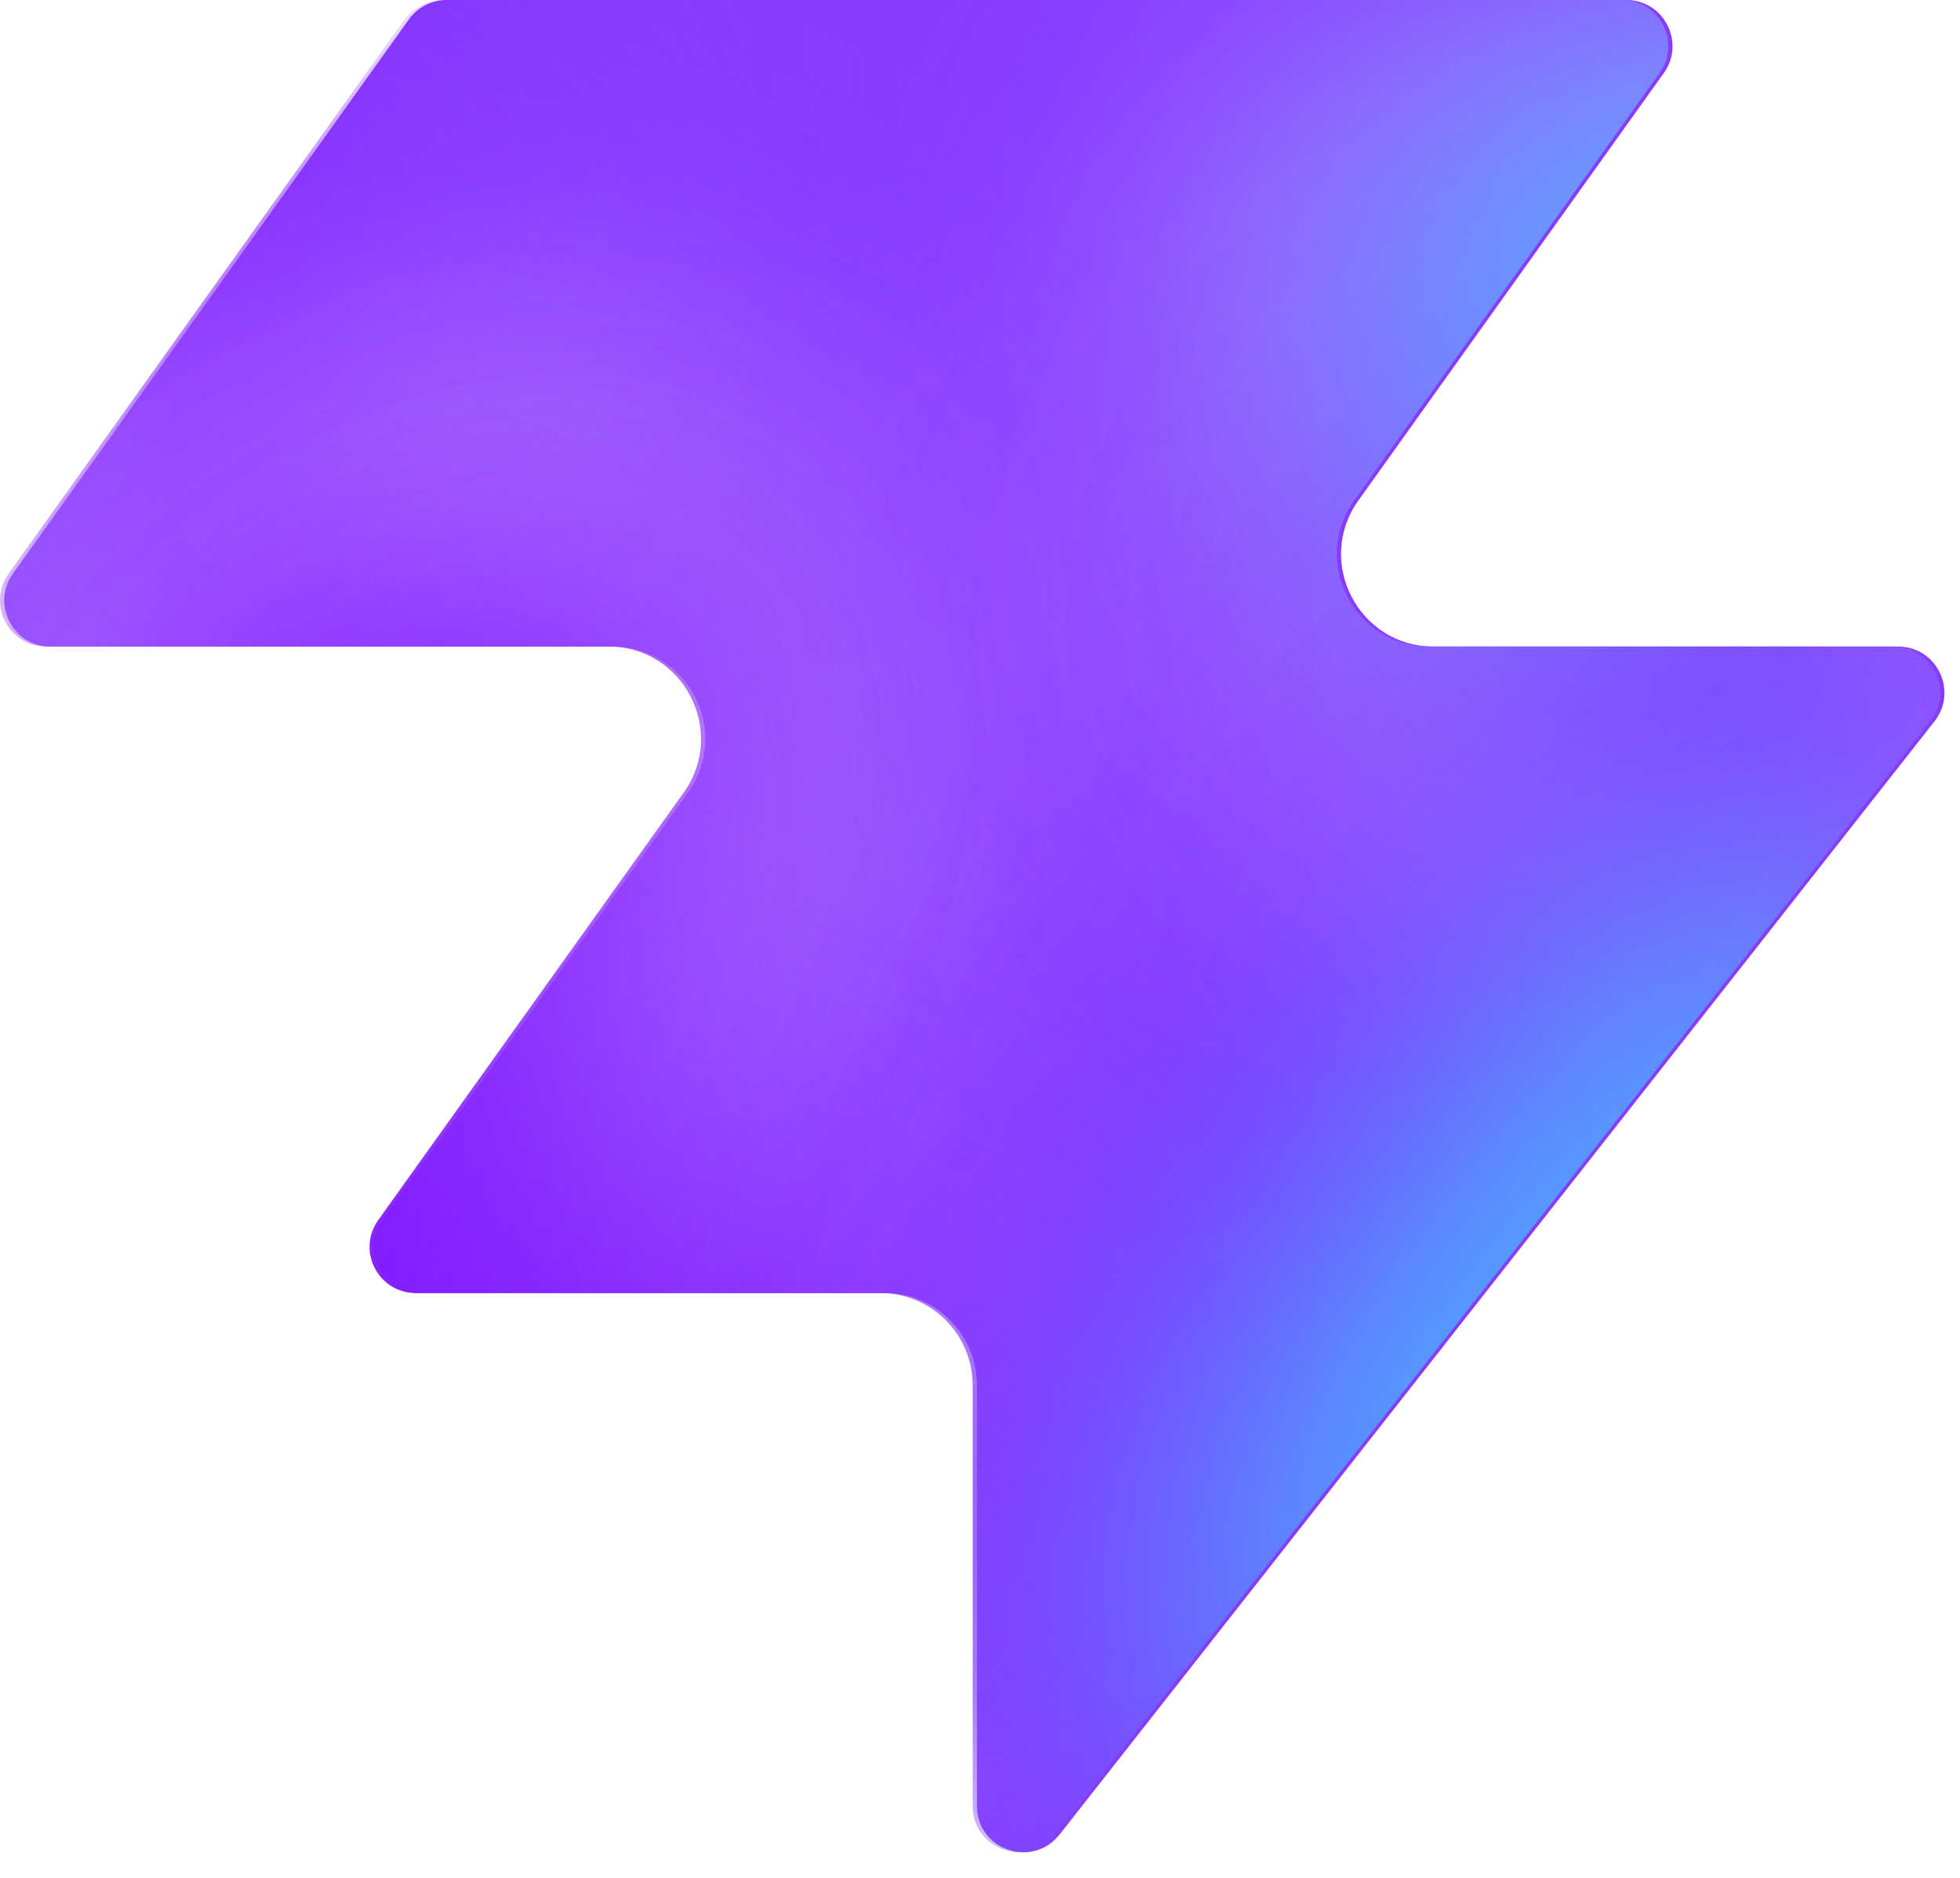
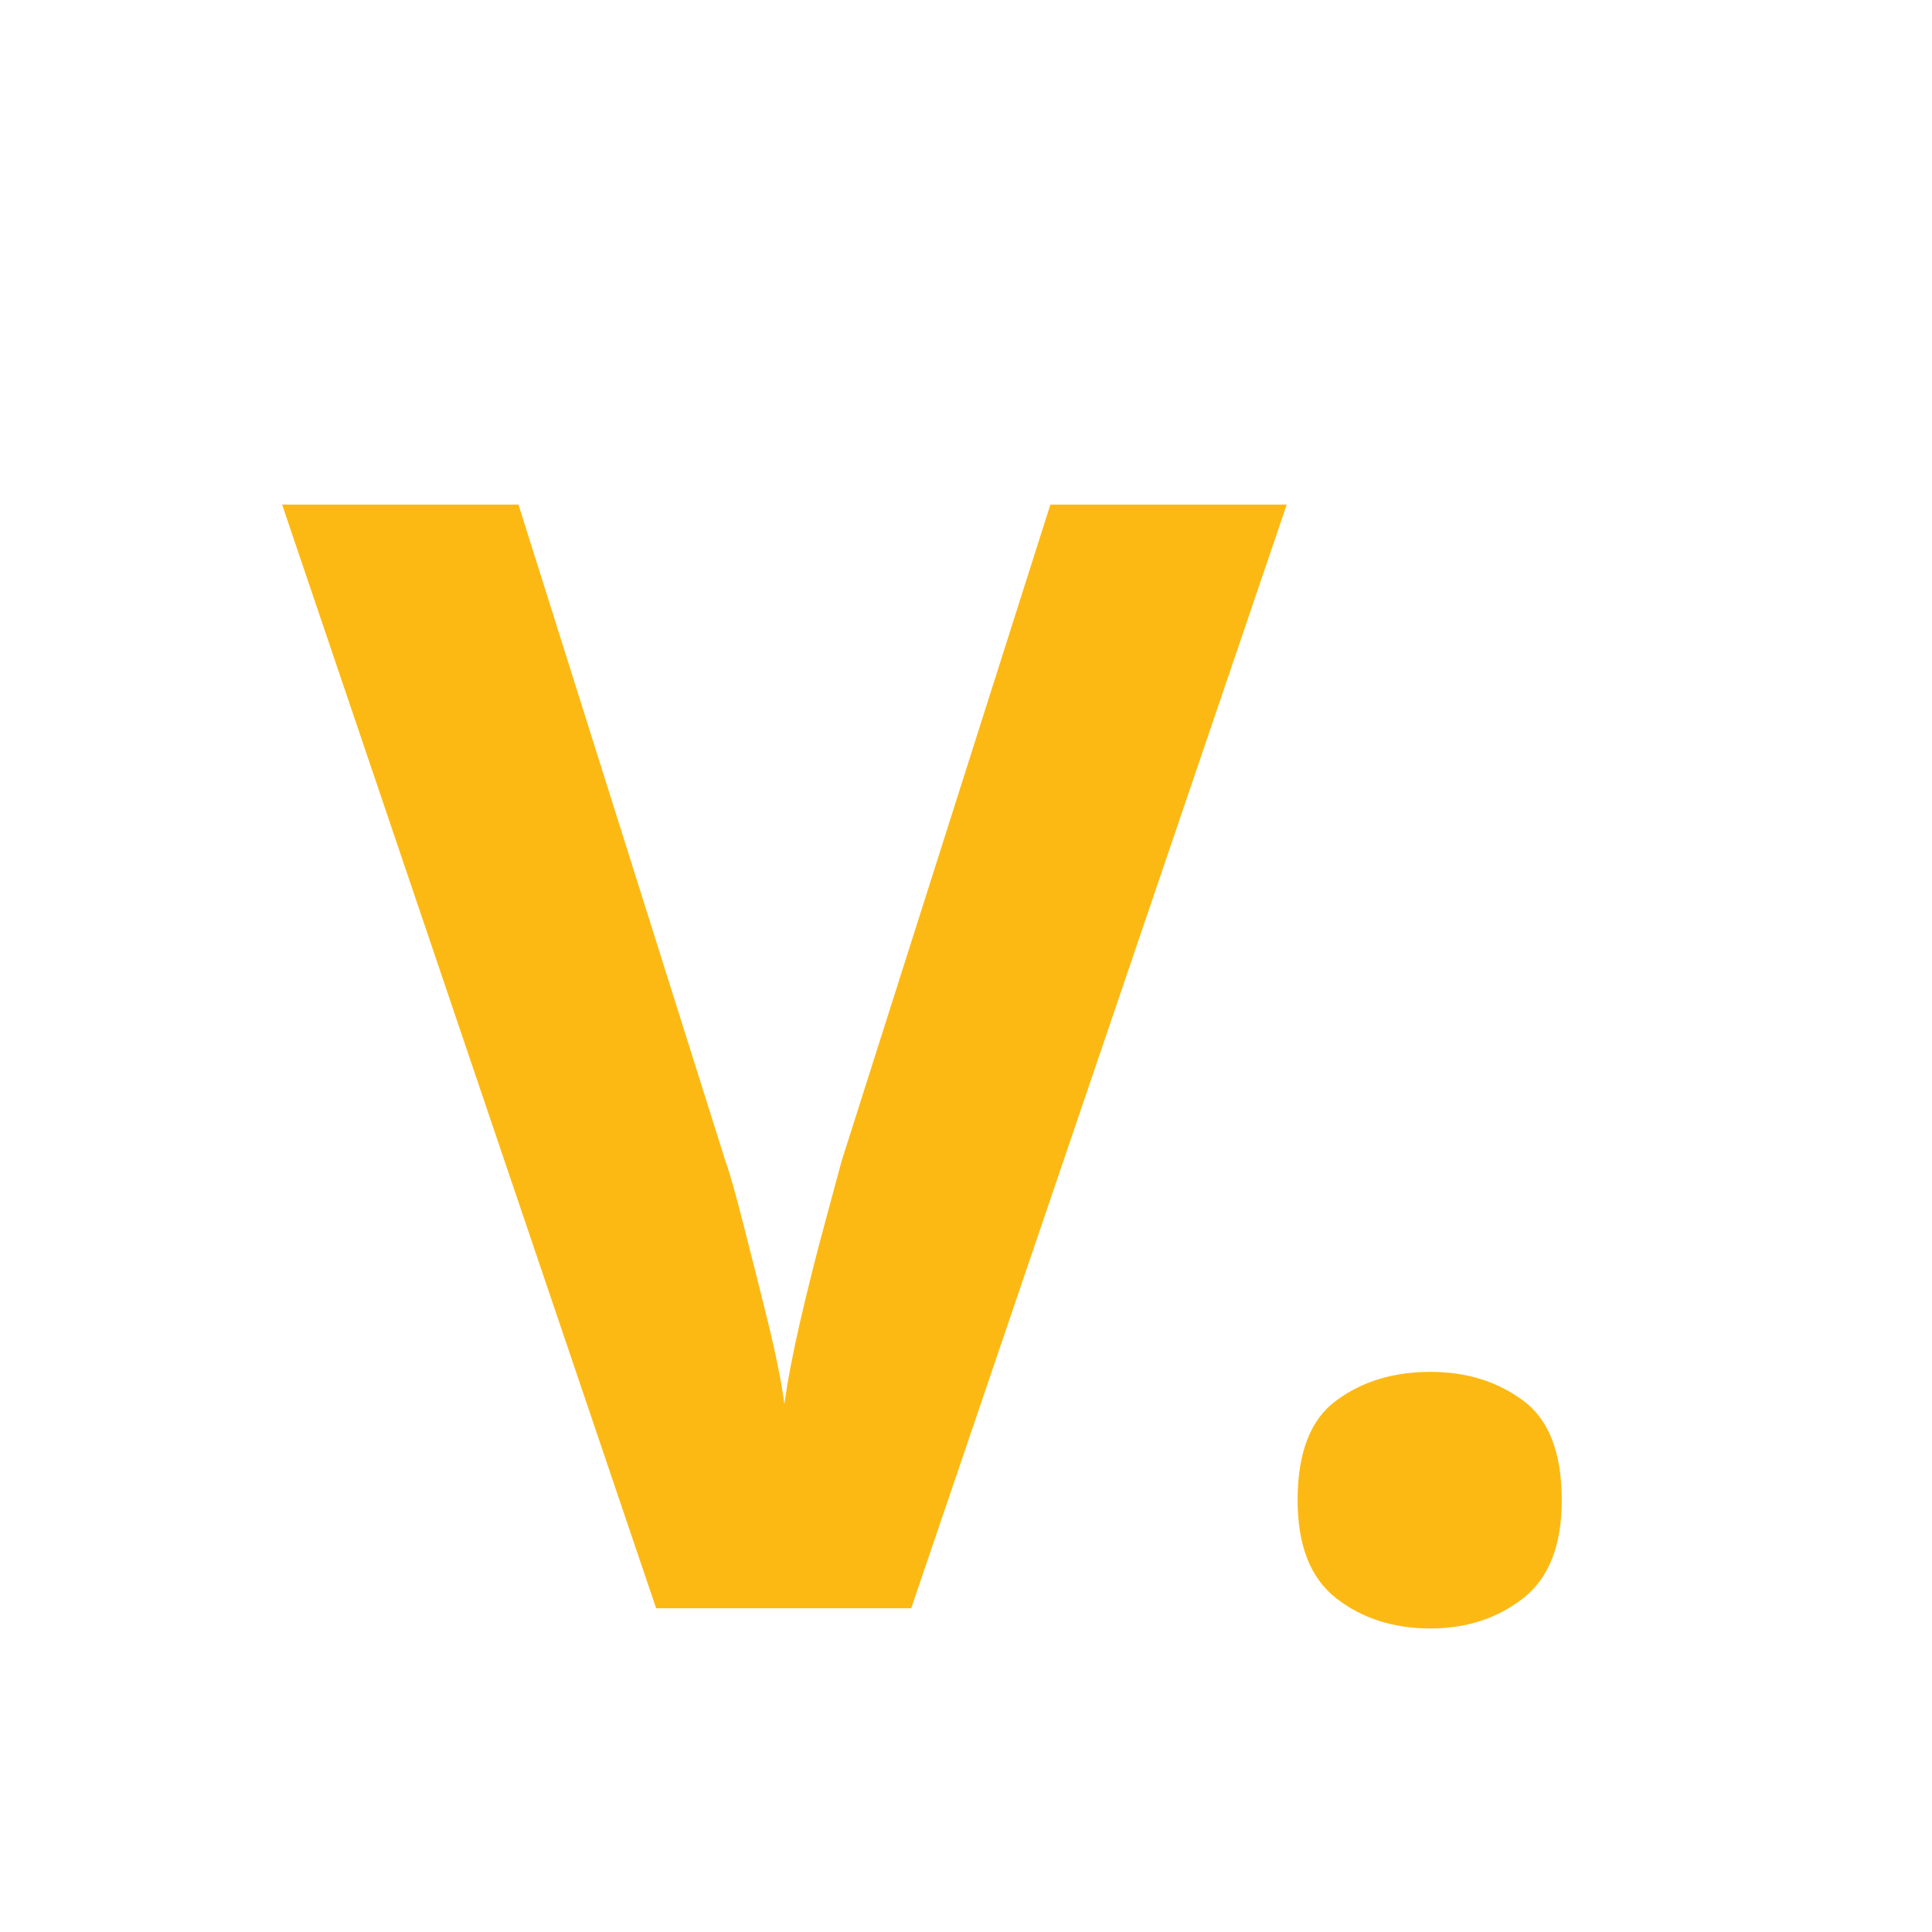
- <svg xmlns="http://www.w3.org/2000/svg" width="48" height="46" fill="none" viewBox="0 0 48 46">
-   <path fill="#863bff" d="M25.946 44.938c-.664.845-2.021.375-2.021-.698V33.937a2.26 2.26 0 0 0-2.262-2.262H10.287c-.92 0-1.456-1.04-.92-1.788l7.48-10.471c1.07-1.497 0-3.578-1.842-3.578H1.237c-.92 0-1.456-1.04-.92-1.788L10.013.474c.214-.297.556-.474.92-.474h28.894c.92 0 1.456 1.04.92 1.788l-7.48 10.471c-1.07 1.498 0 3.579 1.842 3.579h11.377c.943 0 1.473 1.088.89 1.83L25.947 44.94z" style="fill:#863bff;fill:color(display-p3 .525 .23 1);fill-opacity:1" />
-   <mask id="a" width="48" height="46" x="0" y="0" maskUnits="userSpaceOnUse" style="mask-type:alpha">
-     <path fill="#000" d="M25.842 44.938c-.664.844-2.021.375-2.021-.698V33.937a2.26 2.26 0 0 0-2.262-2.262H10.183c-.92 0-1.456-1.04-.92-1.788l7.48-10.471c1.07-1.498 0-3.579-1.842-3.579H1.133c-.92 0-1.456-1.04-.92-1.787L9.91.473c.214-.297.556-.474.92-.474h28.894c.92 0 1.456 1.04.92 1.788l-7.48 10.471c-1.07 1.498 0 3.578 1.842 3.578h11.377c.943 0 1.473 1.088.89 1.832L25.843 44.94z" style="fill:#000;fill-opacity:1" />
-   </mask>
-   <g mask="url(#a)">
-     <g filter="url(#b)">
-       <ellipse cx="5.508" cy="14.704" fill="#ede6ff" rx="5.508" ry="14.704" style="fill:#ede6ff;fill:color(display-p3 .927 .903 1);fill-opacity:1" transform="matrix(.00324 1 1 -.00324 -4.47 31.516)" />
-     </g>
-     <g filter="url(#c)">
-       <ellipse cx="10.399" cy="29.851" fill="#ede6ff" rx="10.399" ry="29.851" style="fill:#ede6ff;fill:color(display-p3 .927 .903 1);fill-opacity:1" transform="matrix(.00324 1 1 -.00324 -39.328 7.883)" />
-     </g>
-     <g filter="url(#d)">
-       <ellipse cx="5.508" cy="30.487" fill="#7e14ff" rx="5.508" ry="30.487" style="fill:#7e14ff;fill:color(display-p3 .492 .077 1);fill-opacity:1" transform="rotate(89.814 -25.913 -14.639)scale(1 -1)" />
-     </g>
-     <g filter="url(#e)">
-       <ellipse cx="5.508" cy="30.599" fill="#7e14ff" rx="5.508" ry="30.599" style="fill:#7e14ff;fill:color(display-p3 .492 .077 1);fill-opacity:1" transform="rotate(89.814 -32.644 -3.334)scale(1 -1)" />
-     </g>
-     <g filter="url(#f)">
-       <ellipse cx="5.508" cy="30.599" fill="#7e14ff" rx="5.508" ry="30.599" style="fill:#7e14ff;fill:color(display-p3 .492 .077 1);fill-opacity:1" transform="matrix(.00324 1 1 -.00324 -34.34 30.47)" />
-     </g>
-     <g filter="url(#g)">
-       <ellipse cx="14.072" cy="22.078" fill="#ede6ff" rx="14.072" ry="22.078" style="fill:#ede6ff;fill:color(display-p3 .927 .903 1);fill-opacity:1" transform="rotate(93.35 24.506 48.493)scale(-1 1)" />
-     </g>
-     <g filter="url(#h)">
-       <ellipse cx="3.47" cy="21.501" fill="#7e14ff" rx="3.47" ry="21.501" style="fill:#7e14ff;fill:color(display-p3 .492 .077 1);fill-opacity:1" transform="rotate(89.009 28.708 47.59)scale(-1 1)" />
-     </g>
-     <g filter="url(#i)">
-       <ellipse cx="3.47" cy="21.501" fill="#7e14ff" rx="3.47" ry="21.501" style="fill:#7e14ff;fill:color(display-p3 .492 .077 1);fill-opacity:1" transform="rotate(89.009 28.708 47.59)scale(-1 1)" />
-     </g>
-     <g filter="url(#j)">
-       <ellipse cx=".387" cy="8.972" fill="#7e14ff" rx="4.407" ry="29.108" style="fill:#7e14ff;fill:color(display-p3 .492 .077 1);fill-opacity:1" transform="rotate(39.51 .387 8.972)" />
-     </g>
-     <g filter="url(#k)">
-       <ellipse cx="47.523" cy="-6.092" fill="#7e14ff" rx="4.407" ry="29.108" style="fill:#7e14ff;fill:color(display-p3 .492 .077 1);fill-opacity:1" transform="rotate(37.892 47.523 -6.092)" />
-     </g>
-     <g filter="url(#l)">
-       <ellipse cx="41.412" cy="6.333" fill="#47bfff" rx="5.971" ry="9.665" style="fill:#47bfff;fill:color(display-p3 .28 .748 1);fill-opacity:1" transform="rotate(37.892 41.412 6.333)" />
-     </g>
-     <g filter="url(#m)">
-       <ellipse cx="-1.879" cy="38.332" fill="#7e14ff" rx="4.407" ry="29.108" style="fill:#7e14ff;fill:color(display-p3 .492 .077 1);fill-opacity:1" transform="rotate(37.892 -1.88 38.332)" />
-     </g>
-     <g filter="url(#n)">
-       <ellipse cx="-1.879" cy="38.332" fill="#7e14ff" rx="4.407" ry="29.108" style="fill:#7e14ff;fill:color(display-p3 .492 .077 1);fill-opacity:1" transform="rotate(37.892 -1.88 38.332)" />
-     </g>
-     <g filter="url(#o)">
-       <ellipse cx="35.651" cy="29.907" fill="#7e14ff" rx="4.407" ry="29.108" style="fill:#7e14ff;fill:color(display-p3 .492 .077 1);fill-opacity:1" transform="rotate(37.892 35.651 29.907)" />
-     </g>
-     <g filter="url(#p)">
-       <ellipse cx="38.418" cy="32.4" fill="#47bfff" rx="5.971" ry="15.297" style="fill:#47bfff;fill:color(display-p3 .28 .748 1);fill-opacity:1" transform="rotate(37.892 38.418 32.4)" />
-     </g>
-   </g>
-   <defs>
-     <filter id="b" width="60.045" height="41.654" x="-19.77" y="16.149" color-interpolation-filters="sRGB" filterUnits="userSpaceOnUse">
-       <feFlood flood-opacity="0" result="BackgroundImageFix" />
-       <feBlend in="SourceGraphic" in2="BackgroundImageFix" result="shape" />
-       <feGaussianBlur result="effect1_foregroundBlur_2002_17158" stdDeviation="7.659" />
-     </filter>
-     <filter id="c" width="90.34" height="51.437" x="-54.613" y="-7.533" color-interpolation-filters="sRGB" filterUnits="userSpaceOnUse">
-       <feFlood flood-opacity="0" result="BackgroundImageFix" />
-       <feBlend in="SourceGraphic" in2="BackgroundImageFix" result="shape" />
-       <feGaussianBlur result="effect1_foregroundBlur_2002_17158" stdDeviation="7.659" />
-     </filter>
-     <filter id="d" width="79.355" height="29.4" x="-49.64" y="2.03" color-interpolation-filters="sRGB" filterUnits="userSpaceOnUse">
-       <feFlood flood-opacity="0" result="BackgroundImageFix" />
-       <feBlend in="SourceGraphic" in2="BackgroundImageFix" result="shape" />
-       <feGaussianBlur result="effect1_foregroundBlur_2002_17158" stdDeviation="4.596" />
-     </filter>
-     <filter id="e" width="79.579" height="29.4" x="-45.045" y="20.029" color-interpolation-filters="sRGB" filterUnits="userSpaceOnUse">
-       <feFlood flood-opacity="0" result="BackgroundImageFix" />
-       <feBlend in="SourceGraphic" in2="BackgroundImageFix" result="shape" />
-       <feGaussianBlur result="effect1_foregroundBlur_2002_17158" stdDeviation="4.596" />
-     </filter>
-     <filter id="f" width="79.579" height="29.4" x="-43.513" y="21.178" color-interpolation-filters="sRGB" filterUnits="userSpaceOnUse">
-       <feFlood flood-opacity="0" result="BackgroundImageFix" />
-       <feBlend in="SourceGraphic" in2="BackgroundImageFix" result="shape" />
-       <feGaussianBlur result="effect1_foregroundBlur_2002_17158" stdDeviation="4.596" />
-     </filter>
-     <filter id="g" width="74.749" height="58.852" x="15.756" y="-17.901" color-interpolation-filters="sRGB" filterUnits="userSpaceOnUse">
-       <feFlood flood-opacity="0" result="BackgroundImageFix" />
-       <feBlend in="SourceGraphic" in2="BackgroundImageFix" result="shape" />
-       <feGaussianBlur result="effect1_foregroundBlur_2002_17158" stdDeviation="7.659" />
-     </filter>
-     <filter id="h" width="61.377" height="25.362" x="23.548" y="2.284" color-interpolation-filters="sRGB" filterUnits="userSpaceOnUse">
-       <feFlood flood-opacity="0" result="BackgroundImageFix" />
-       <feBlend in="SourceGraphic" in2="BackgroundImageFix" result="shape" />
-       <feGaussianBlur result="effect1_foregroundBlur_2002_17158" stdDeviation="4.596" />
-     </filter>
-     <filter id="i" width="61.377" height="25.362" x="23.548" y="2.284" color-interpolation-filters="sRGB" filterUnits="userSpaceOnUse">
-       <feFlood flood-opacity="0" result="BackgroundImageFix" />
-       <feBlend in="SourceGraphic" in2="BackgroundImageFix" result="shape" />
-       <feGaussianBlur result="effect1_foregroundBlur_2002_17158" stdDeviation="4.596" />
-     </filter>
-     <filter id="j" width="56.045" height="63.649" x="-27.636" y="-22.853" color-interpolation-filters="sRGB" filterUnits="userSpaceOnUse">
-       <feFlood flood-opacity="0" result="BackgroundImageFix" />
-       <feBlend in="SourceGraphic" in2="BackgroundImageFix" result="shape" />
-       <feGaussianBlur result="effect1_foregroundBlur_2002_17158" stdDeviation="4.596" />
-     </filter>
-     <filter id="k" width="54.814" height="64.646" x="20.116" y="-38.415" color-interpolation-filters="sRGB" filterUnits="userSpaceOnUse">
-       <feFlood flood-opacity="0" result="BackgroundImageFix" />
-       <feBlend in="SourceGraphic" in2="BackgroundImageFix" result="shape" />
-       <feGaussianBlur result="effect1_foregroundBlur_2002_17158" stdDeviation="4.596" />
-     </filter>
-     <filter id="l" width="33.541" height="35.313" x="24.641" y="-11.323" color-interpolation-filters="sRGB" filterUnits="userSpaceOnUse">
-       <feFlood flood-opacity="0" result="BackgroundImageFix" />
-       <feBlend in="SourceGraphic" in2="BackgroundImageFix" result="shape" />
-       <feGaussianBlur result="effect1_foregroundBlur_2002_17158" stdDeviation="4.596" />
-     </filter>
-     <filter id="m" width="54.814" height="64.646" x="-29.286" y="6.009" color-interpolation-filters="sRGB" filterUnits="userSpaceOnUse">
-       <feFlood flood-opacity="0" result="BackgroundImageFix" />
-       <feBlend in="SourceGraphic" in2="BackgroundImageFix" result="shape" />
-       <feGaussianBlur result="effect1_foregroundBlur_2002_17158" stdDeviation="4.596" />
-     </filter>
-     <filter id="n" width="54.814" height="64.646" x="-29.286" y="6.009" color-interpolation-filters="sRGB" filterUnits="userSpaceOnUse">
-       <feFlood flood-opacity="0" result="BackgroundImageFix" />
-       <feBlend in="SourceGraphic" in2="BackgroundImageFix" result="shape" />
-       <feGaussianBlur result="effect1_foregroundBlur_2002_17158" stdDeviation="4.596" />
-     </filter>
-     <filter id="o" width="54.814" height="64.646" x="8.244" y="-2.416" color-interpolation-filters="sRGB" filterUnits="userSpaceOnUse">
-       <feFlood flood-opacity="0" result="BackgroundImageFix" />
-       <feBlend in="SourceGraphic" in2="BackgroundImageFix" result="shape" />
-       <feGaussianBlur result="effect1_foregroundBlur_2002_17158" stdDeviation="4.596" />
-     </filter>
-     <filter id="p" width="39.409" height="43.623" x="18.713" y="10.588" color-interpolation-filters="sRGB" filterUnits="userSpaceOnUse">
-       <feFlood flood-opacity="0" result="BackgroundImageFix" />
-       <feBlend in="SourceGraphic" in2="BackgroundImageFix" result="shape" />
-       <feGaussianBlur result="effect1_foregroundBlur_2002_17158" stdDeviation="4.596" />
-     </filter>
-   </defs>
+ <svg xmlns="http://www.w3.org/2000/svg" viewBox="0 0 100 100">
+   <rect width="100" height="100" fill="none" />
+   <text x="50%" y="55%" dominant-baseline="middle" text-anchor="middle" font-family="Syne, sans-serif" font-weight="800" font-size="80" fill="#fdb913">V.</text>
</svg>
